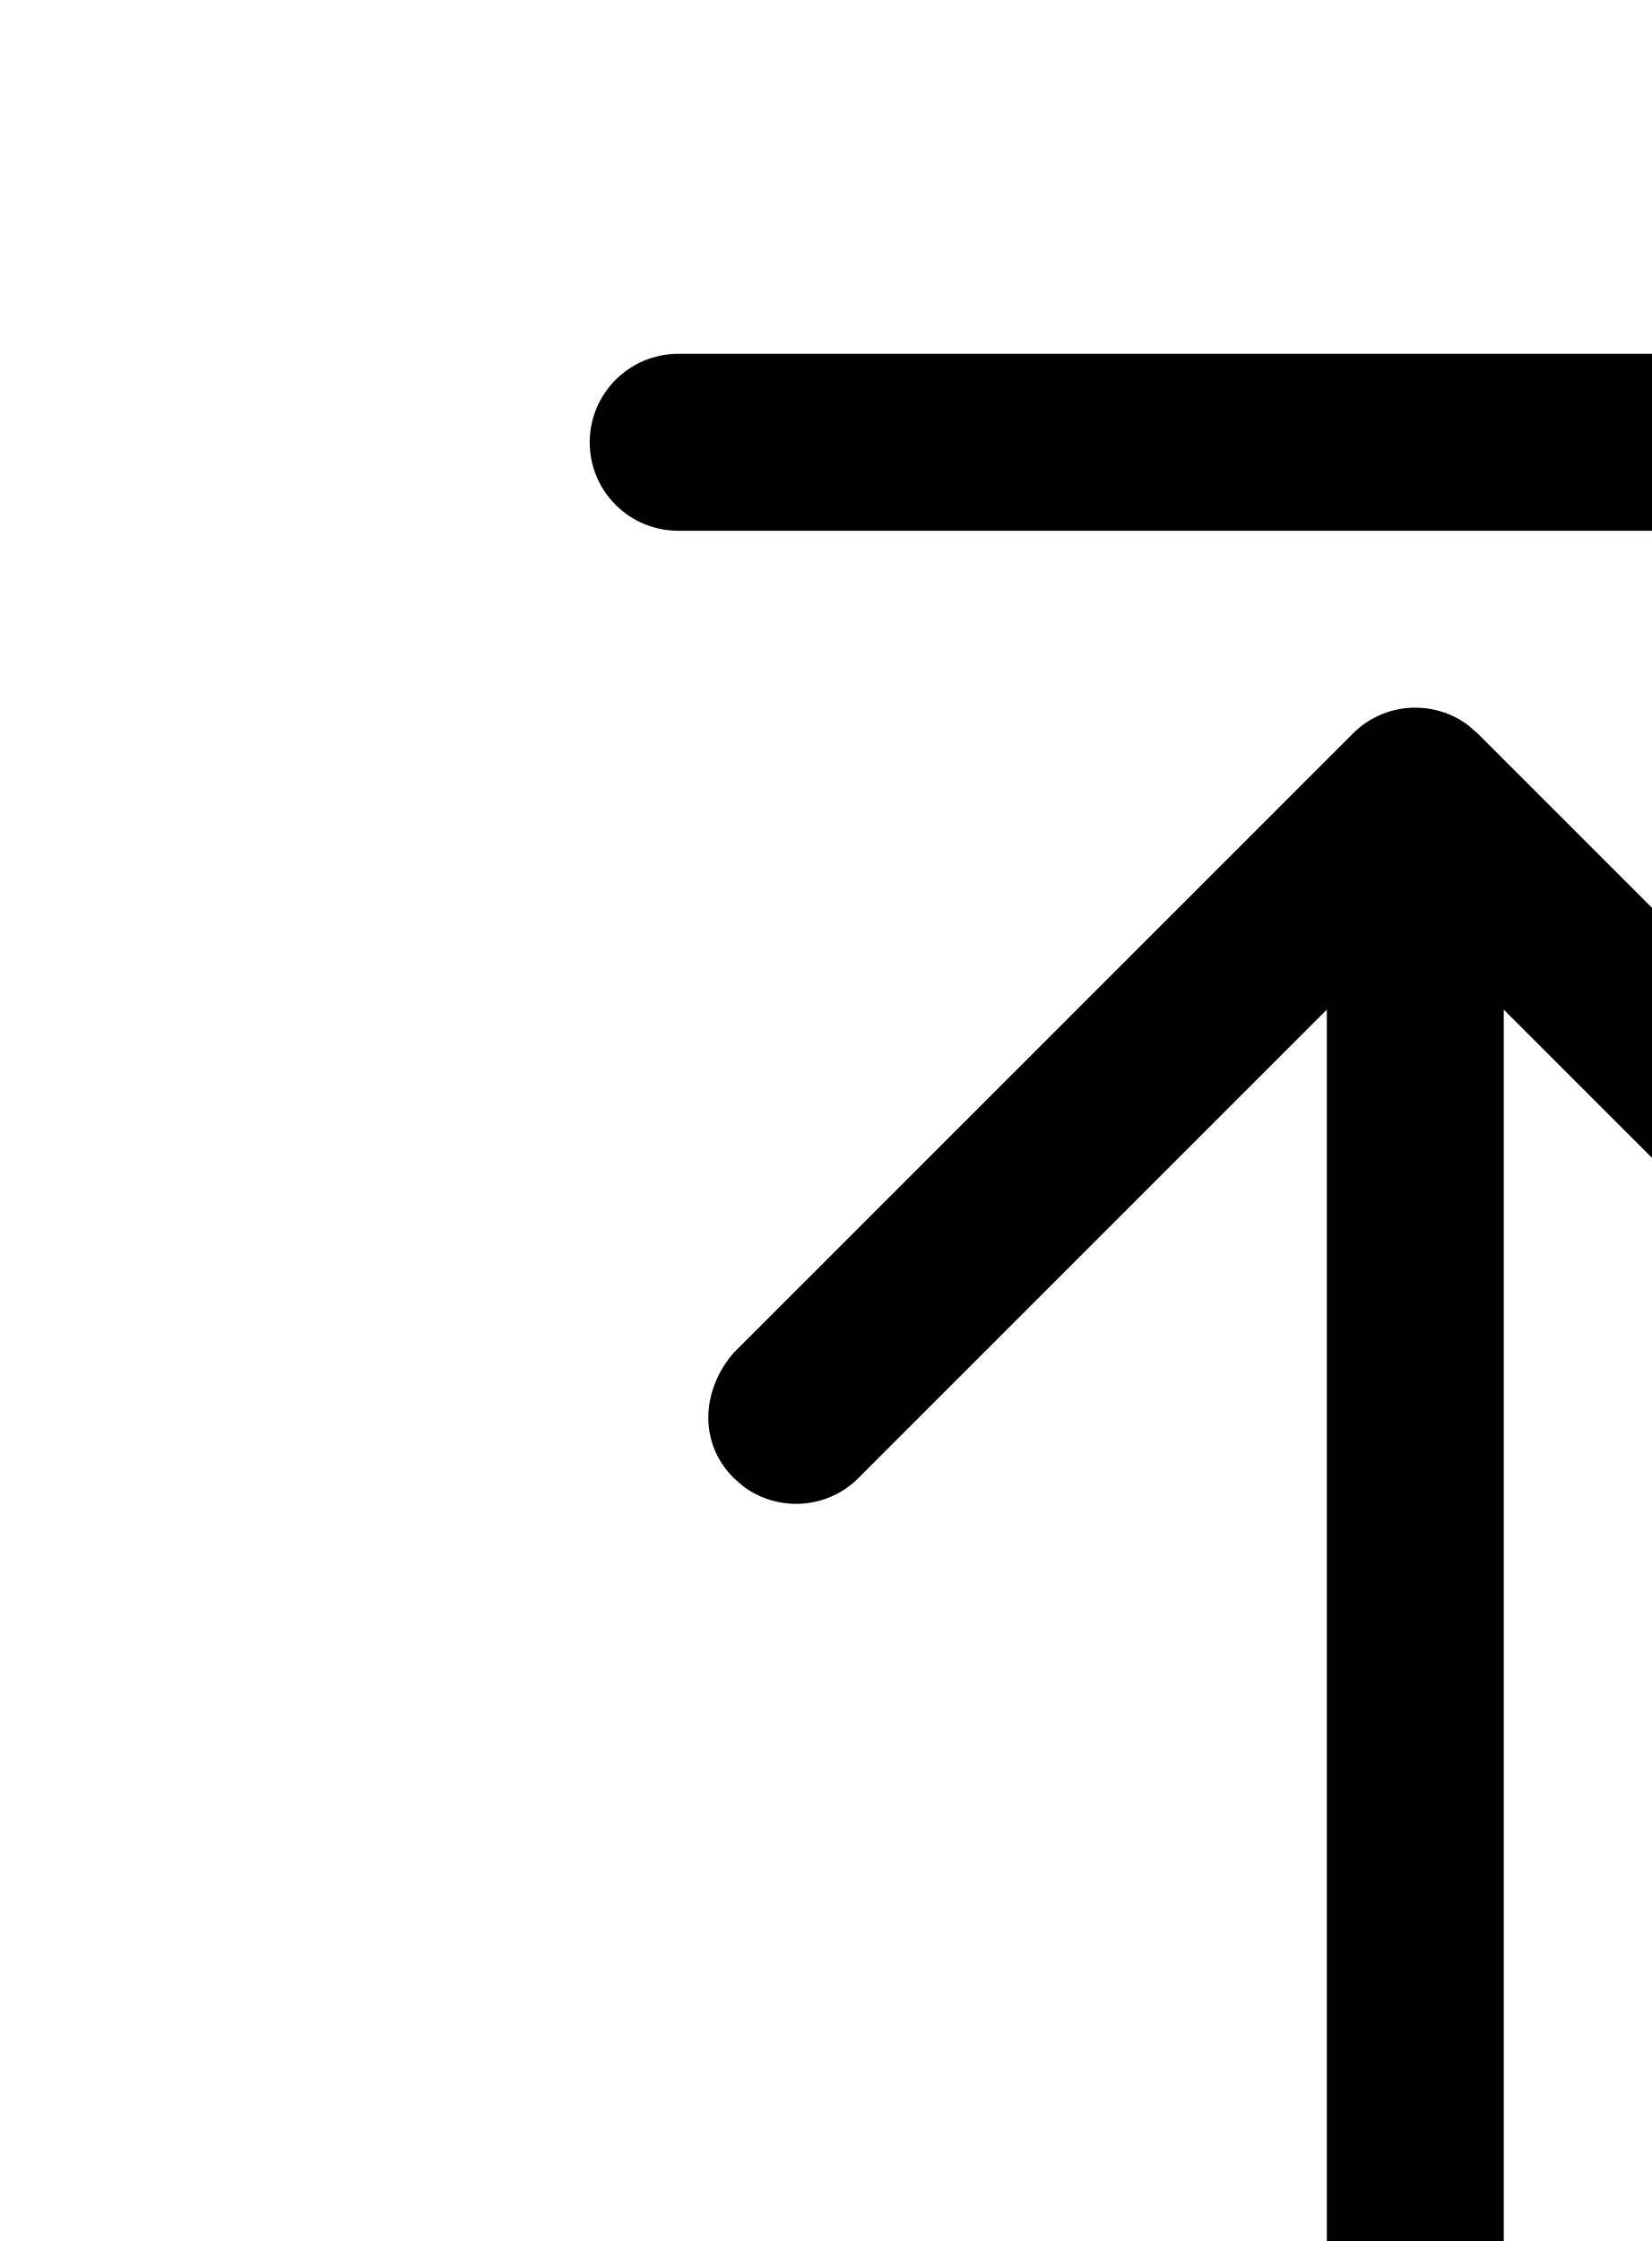
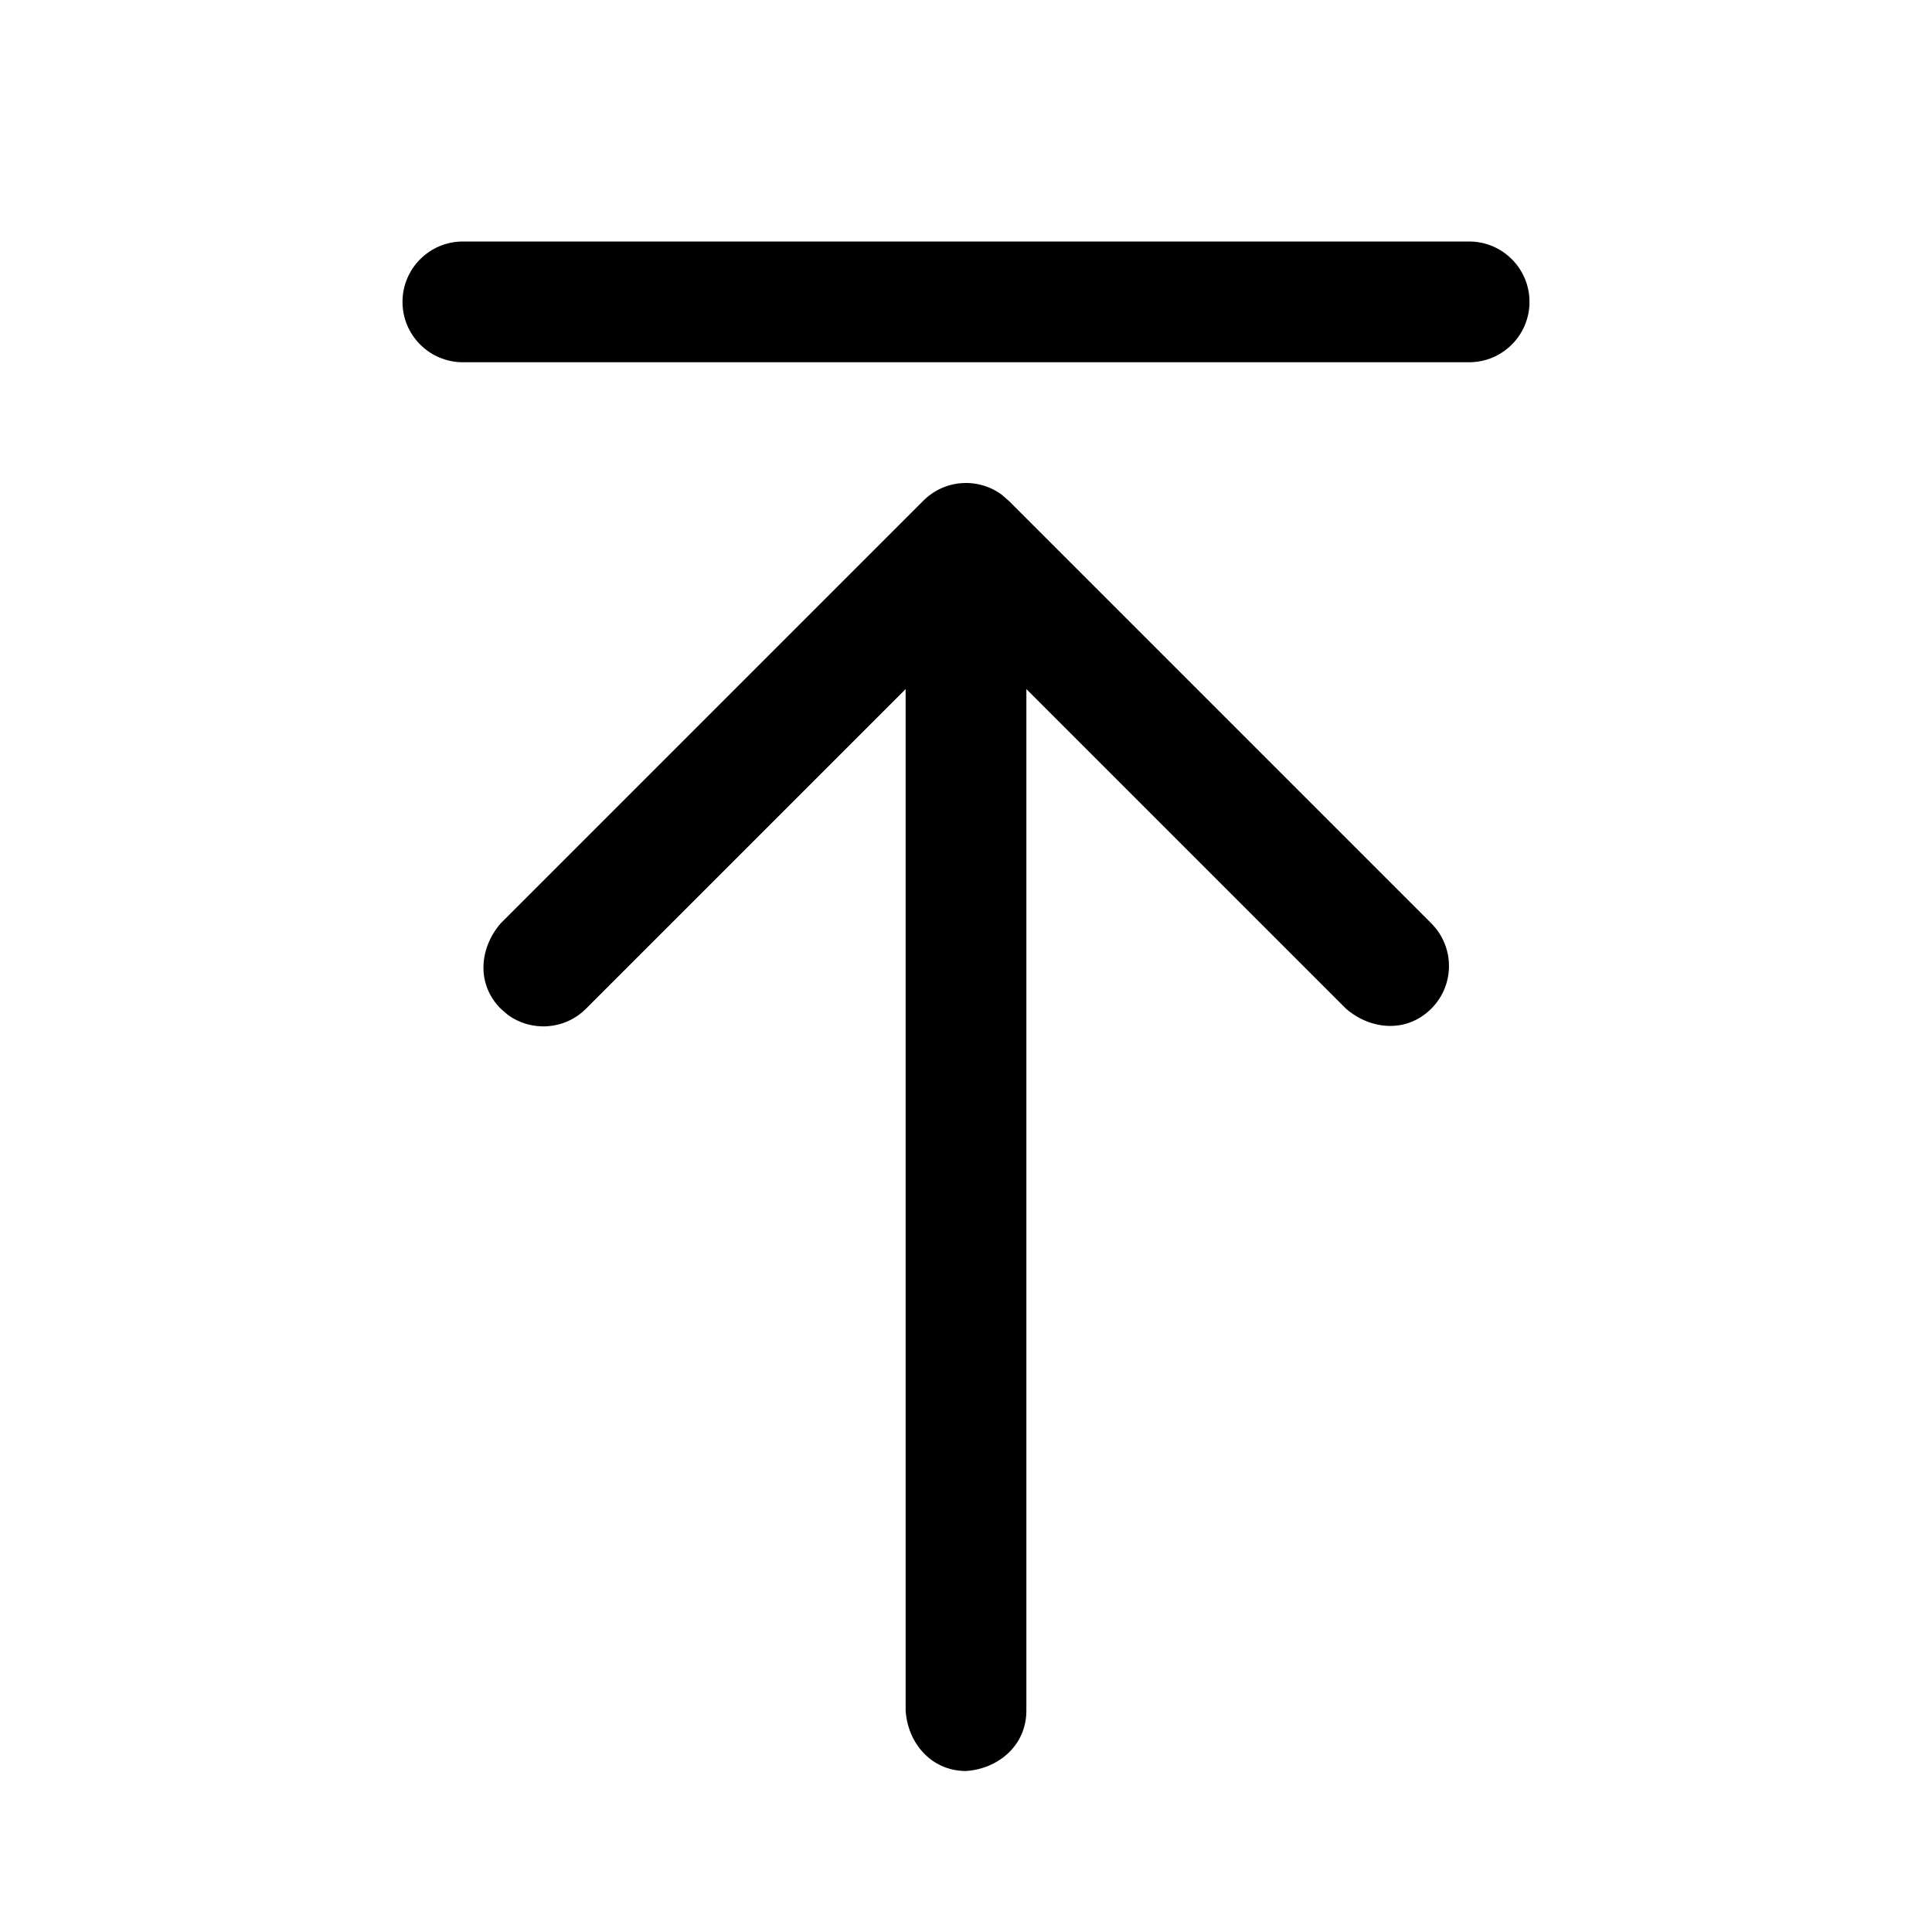
- <svg>
+ <svg xmlns="http://www.w3.org/2000/svg" width="24" height="24" viewBox="0 0 24 24">
  <path d="M5 3.75C5 3.336 5.336 3 5.75 3H18.25C18.664 3 19 3.336 19 3.75C19 4.164 18.664 4.5 18.25 4.5H5.75C5.336 4.5 5 4.164 5 3.75Z" />
  <path d="M12.53 6.22L17.78 11.47C18.073 11.763 18.073 12.237 17.78 12.53C17.475 12.835 17.027 12.796 16.72 12.53L12.75 8.56V21.25C12.75 21.68 12.405 21.973 12 22C11.57 22 11.277 21.656 11.25 21.25V8.56L7.28 12.53C7.014 12.797 6.597 12.821 6.304 12.603L6.22 12.53C5.915 12.225 5.954 11.777 6.22 11.47L11.47 6.22C11.736 5.953 12.152 5.929 12.446 6.147L12.53 6.22Z" />
</svg>
